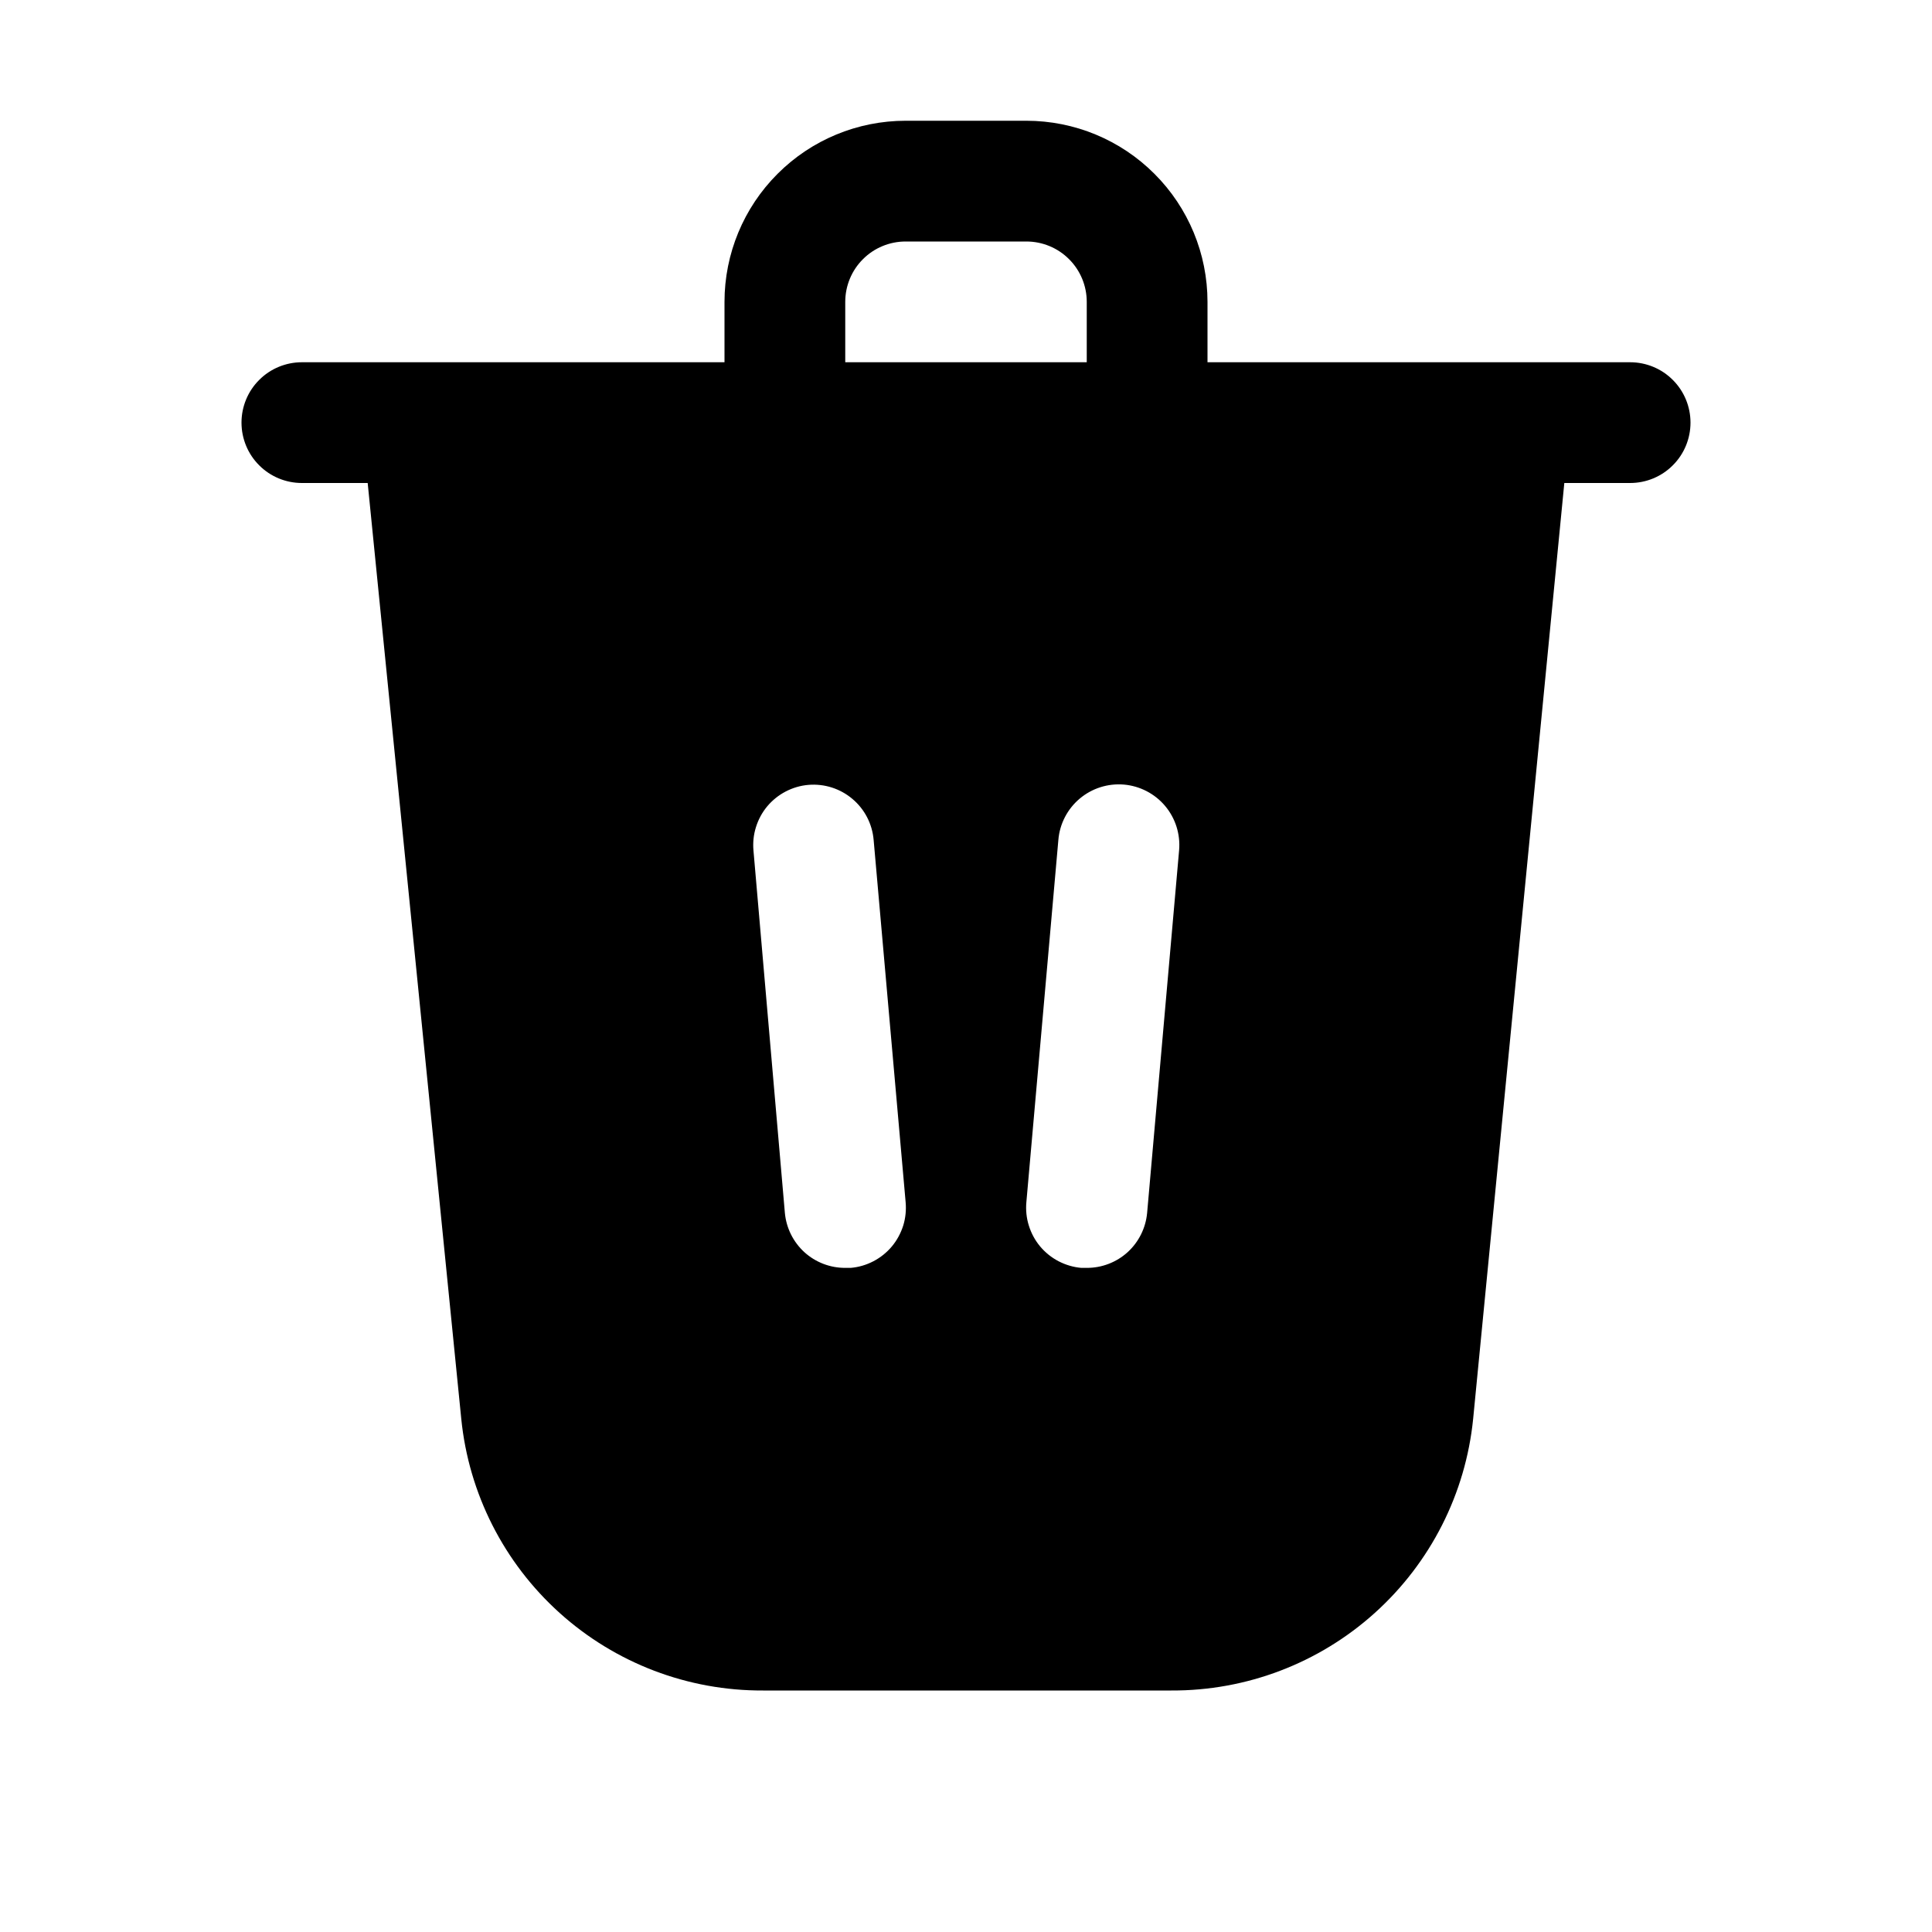
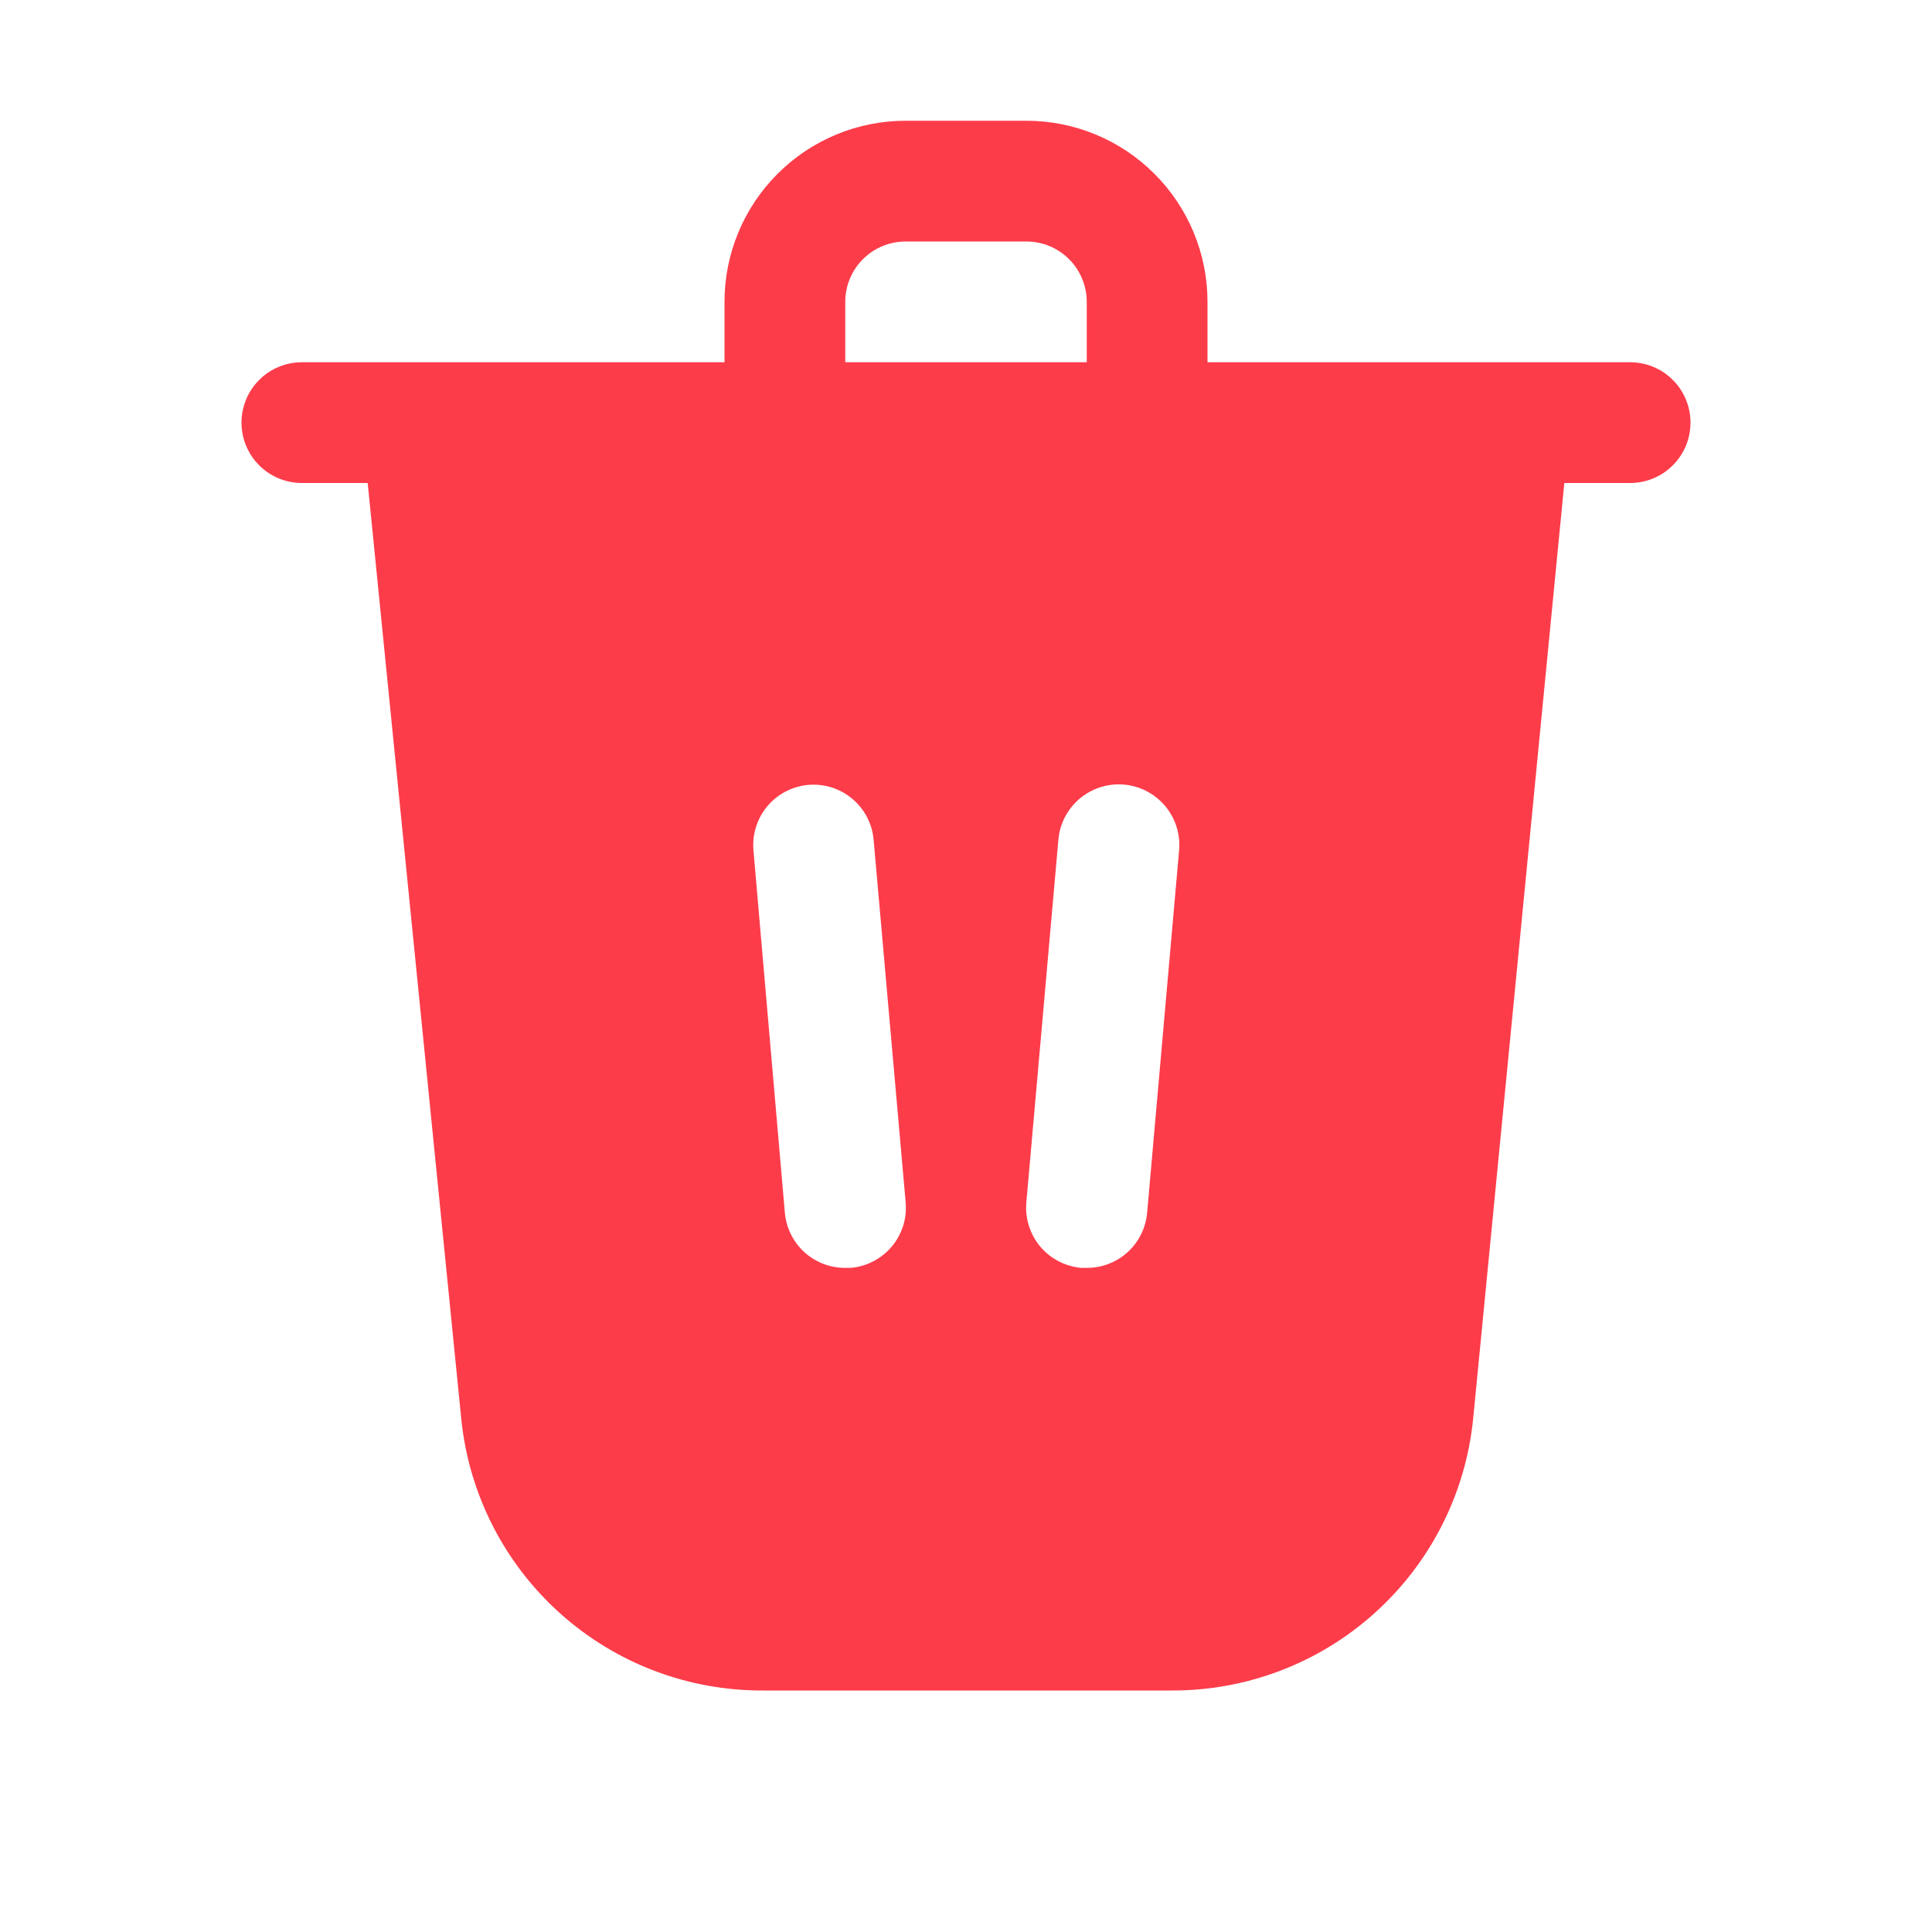
<svg xmlns="http://www.w3.org/2000/svg" width="32" height="32" viewBox="0 0 32 32" fill="none">
-   <path d="M27 6H20V5C20 4.204 19.684 3.441 19.121 2.879C18.559 2.316 17.796 2 17 2H15C14.204 2 13.441 2.316 12.879 2.879C12.316 3.441 12 4.204 12 5V6H5C4.735 6 4.48 6.105 4.293 6.293C4.105 6.48 4 6.735 4 7C4 7.265 4.105 7.52 4.293 7.707C4.48 7.895 4.735 8 5 8H6.09L7.64 23.5C7.764 24.738 8.346 25.884 9.27 26.716C10.195 27.549 11.396 28.006 12.64 28H19.4C20.644 28.006 21.845 27.549 22.77 26.716C23.694 25.884 24.276 24.738 24.4 23.5L25.91 8H27C27.265 8 27.52 7.895 27.707 7.707C27.895 7.52 28 7.265 28 7C28 6.735 27.895 6.48 27.707 6.293C27.52 6.105 27.265 6 27 6ZM14 5C14 4.735 14.105 4.48 14.293 4.293C14.48 4.105 14.735 4 15 4H17C17.265 4 17.52 4.105 17.707 4.293C17.895 4.48 18 4.735 18 5V6H14V5ZM14.09 21H14C13.75 21.001 13.508 20.908 13.323 20.74C13.138 20.571 13.023 20.339 13 20.09L12.48 14.09C12.468 13.959 12.481 13.826 12.521 13.7C12.56 13.574 12.623 13.457 12.708 13.355C12.793 13.254 12.896 13.171 13.013 13.11C13.13 13.049 13.258 13.011 13.39 13C13.654 12.978 13.916 13.061 14.118 13.232C14.321 13.402 14.447 13.646 14.47 13.91L15 19.91C15.012 20.041 14.999 20.174 14.96 20.3C14.92 20.426 14.857 20.543 14.772 20.645C14.687 20.746 14.584 20.829 14.467 20.89C14.35 20.951 14.222 20.989 14.09 21ZM19 20.09C18.977 20.339 18.862 20.571 18.677 20.74C18.492 20.908 18.25 21.001 18 21H17.91C17.779 20.989 17.651 20.951 17.533 20.89C17.416 20.829 17.313 20.746 17.228 20.645C17.143 20.543 17.08 20.426 17.041 20.3C17.001 20.174 16.988 20.041 17 19.91L17.53 13.91C17.552 13.645 17.68 13.399 17.883 13.228C18.087 13.056 18.35 12.973 18.615 12.995C18.88 13.018 19.126 13.145 19.297 13.348C19.469 13.552 19.552 13.815 19.53 14.08L19 20.09Z" fill="black" />
+   <path d="M27 6H20V5C20 4.204 19.684 3.441 19.121 2.879C18.559 2.316 17.796 2 17 2H15C14.204 2 13.441 2.316 12.879 2.879C12.316 3.441 12 4.204 12 5V6H5C4.735 6 4.48 6.105 4.293 6.293C4.105 6.48 4 6.735 4 7C4 7.265 4.105 7.52 4.293 7.707C4.48 7.895 4.735 8 5 8H6.09L7.64 23.5C7.764 24.738 8.346 25.884 9.27 26.716C10.195 27.549 11.396 28.006 12.64 28H19.4C20.644 28.006 21.845 27.549 22.77 26.716C23.694 25.884 24.276 24.738 24.4 23.5L25.91 8H27C27.265 8 27.52 7.895 27.707 7.707C27.895 7.52 28 7.265 28 7C28 6.735 27.895 6.48 27.707 6.293C27.52 6.105 27.265 6 27 6ZM14 5C14 4.735 14.105 4.48 14.293 4.293C14.48 4.105 14.735 4 15 4H17C17.265 4 17.52 4.105 17.707 4.293C17.895 4.48 18 4.735 18 5V6H14V5ZM14.09 21H14C13.75 21.001 13.508 20.908 13.323 20.74C13.138 20.571 13.023 20.339 13 20.09L12.48 14.09C12.468 13.959 12.481 13.826 12.521 13.7C12.56 13.574 12.623 13.457 12.708 13.355C12.793 13.254 12.896 13.171 13.013 13.11C13.13 13.049 13.258 13.011 13.39 13C13.654 12.978 13.916 13.061 14.118 13.232C14.321 13.402 14.447 13.646 14.47 13.91L15 19.91C15.012 20.041 14.999 20.174 14.96 20.3C14.92 20.426 14.857 20.543 14.772 20.645C14.687 20.746 14.584 20.829 14.467 20.89C14.35 20.951 14.222 20.989 14.09 21V21ZM19 20.09C18.977 20.339 18.862 20.571 18.677 20.74C18.492 20.908 18.25 21.001 18 21H17.91C17.779 20.989 17.651 20.951 17.533 20.89C17.416 20.829 17.313 20.746 17.228 20.645C17.143 20.543 17.08 20.426 17.041 20.3C17.001 20.174 16.988 20.041 17 19.91L17.53 13.91C17.552 13.645 17.68 13.399 17.883 13.228C18.087 13.056 18.35 12.973 18.615 12.995C18.88 13.018 19.126 13.145 19.297 13.348C19.469 13.552 19.552 13.815 19.53 14.08L19 20.09Z" fill="#FD3C4A" />
</svg>
